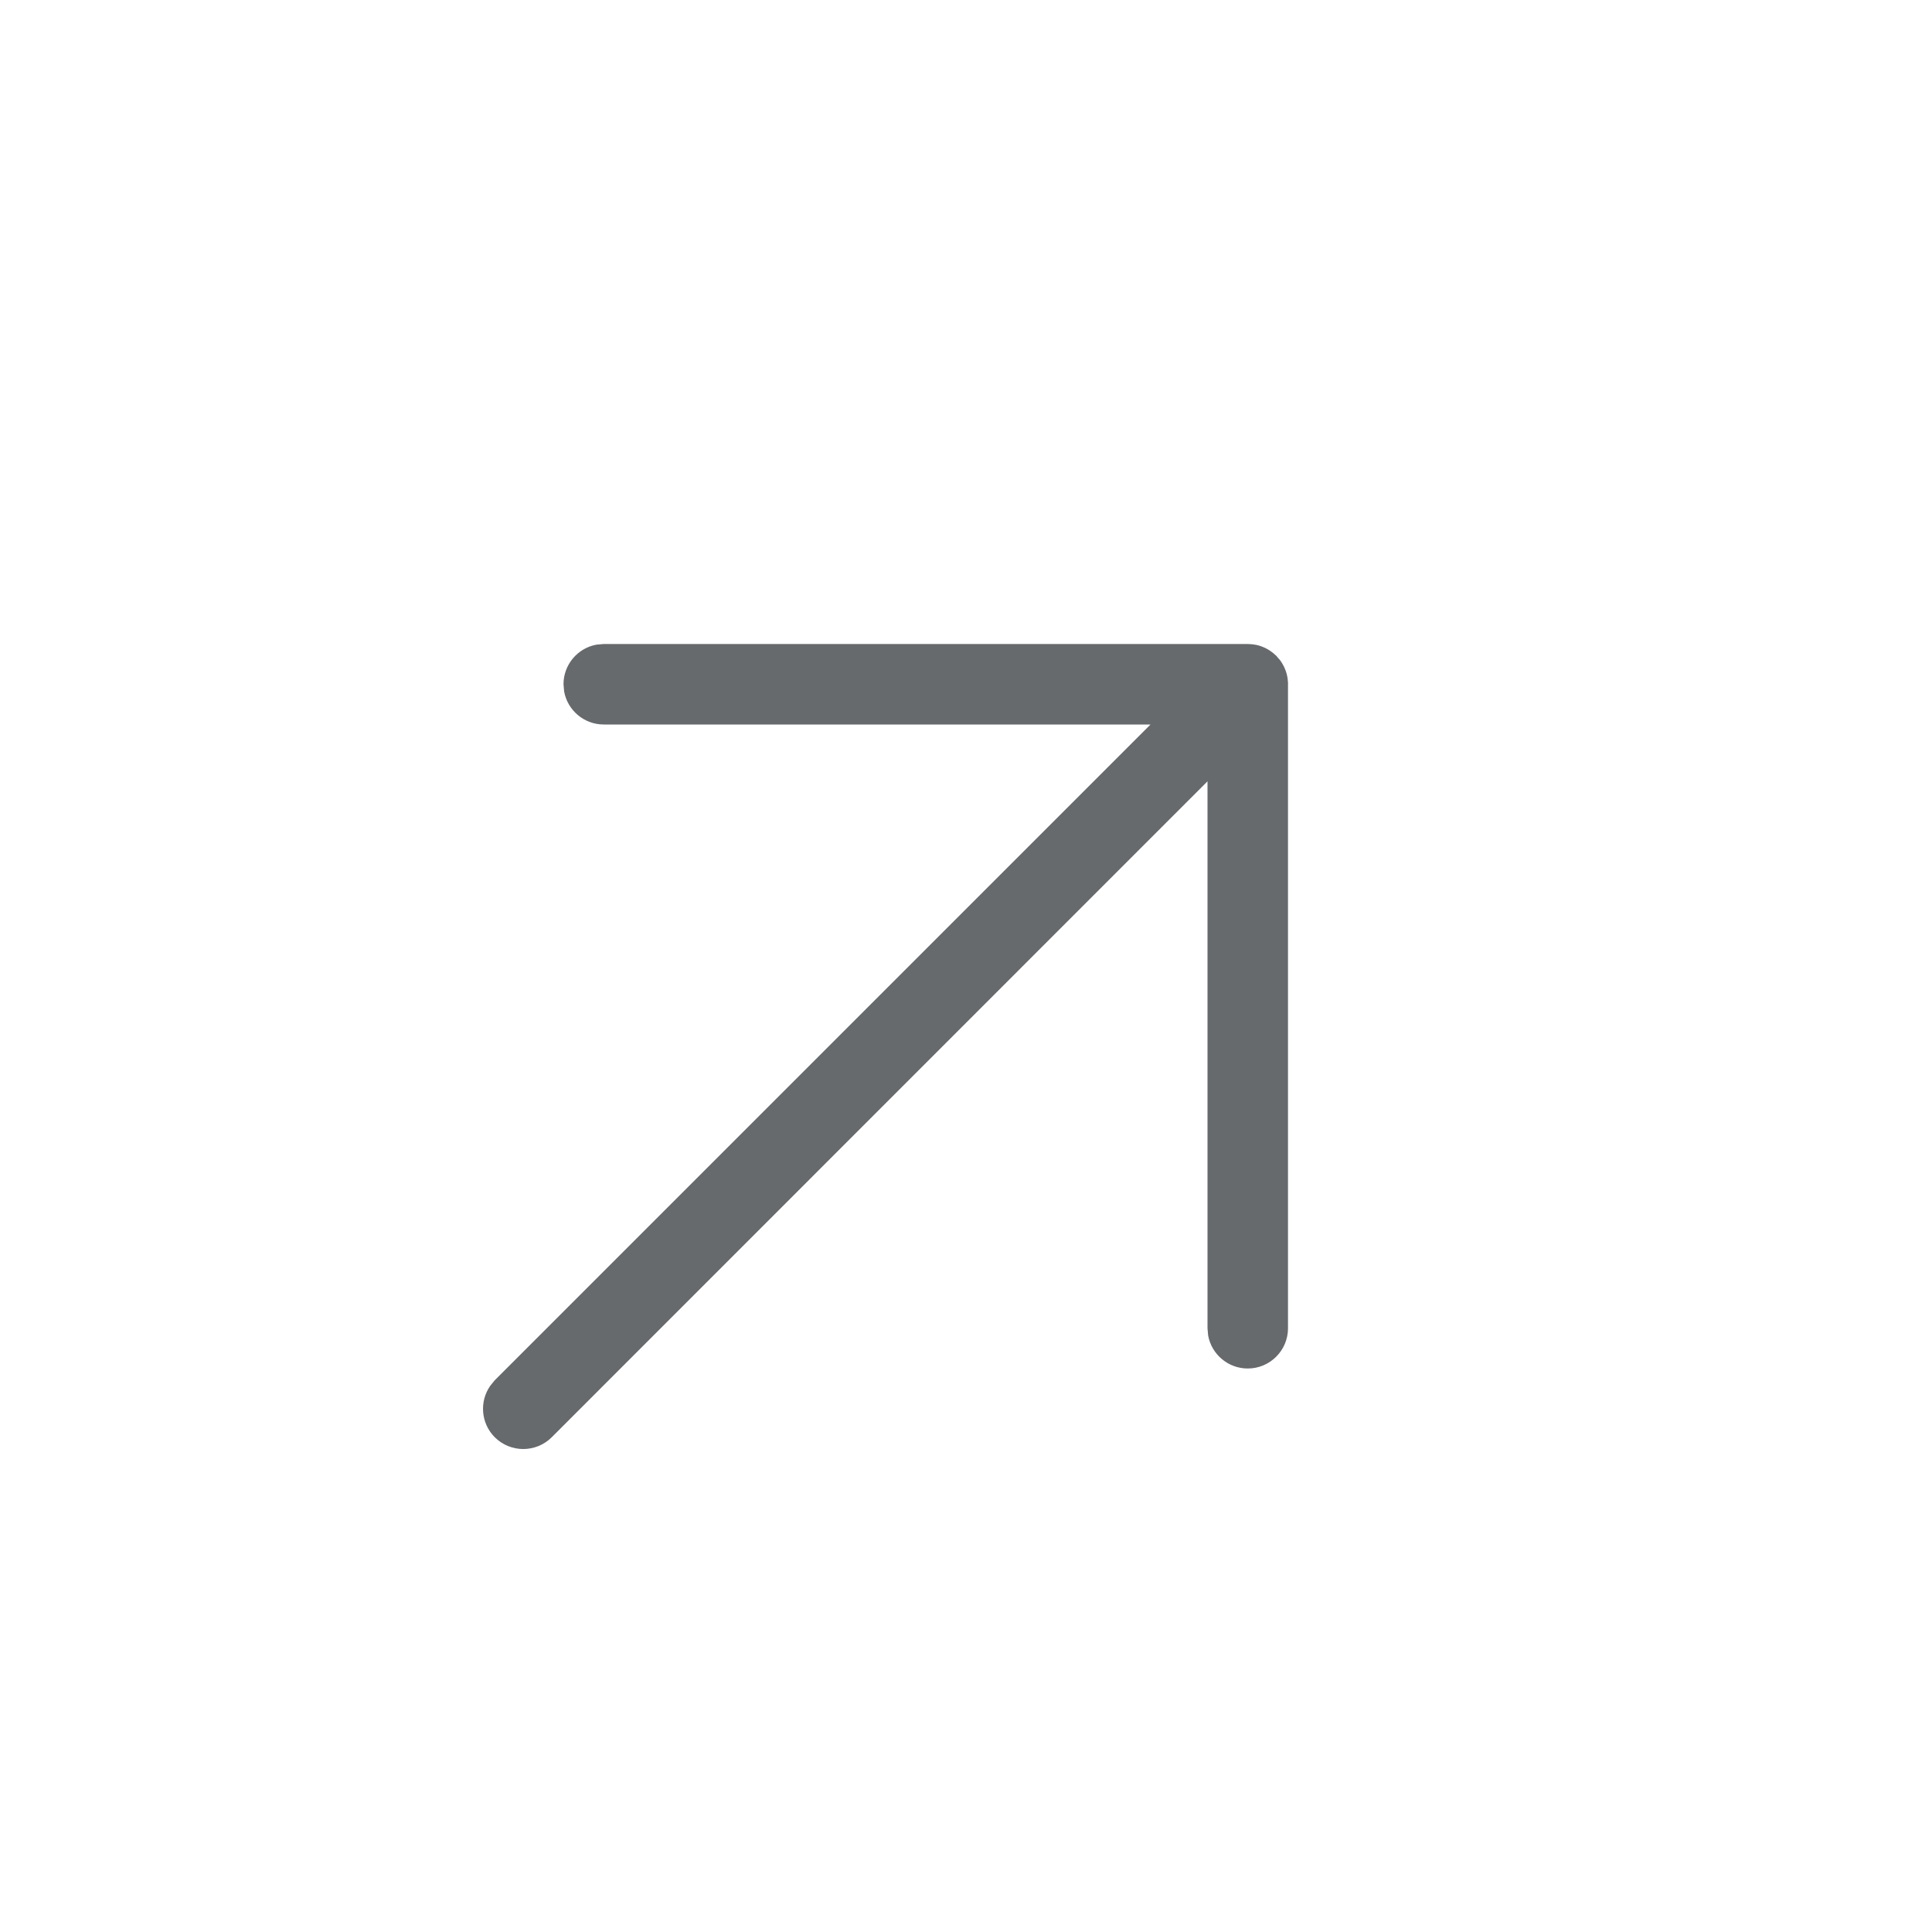
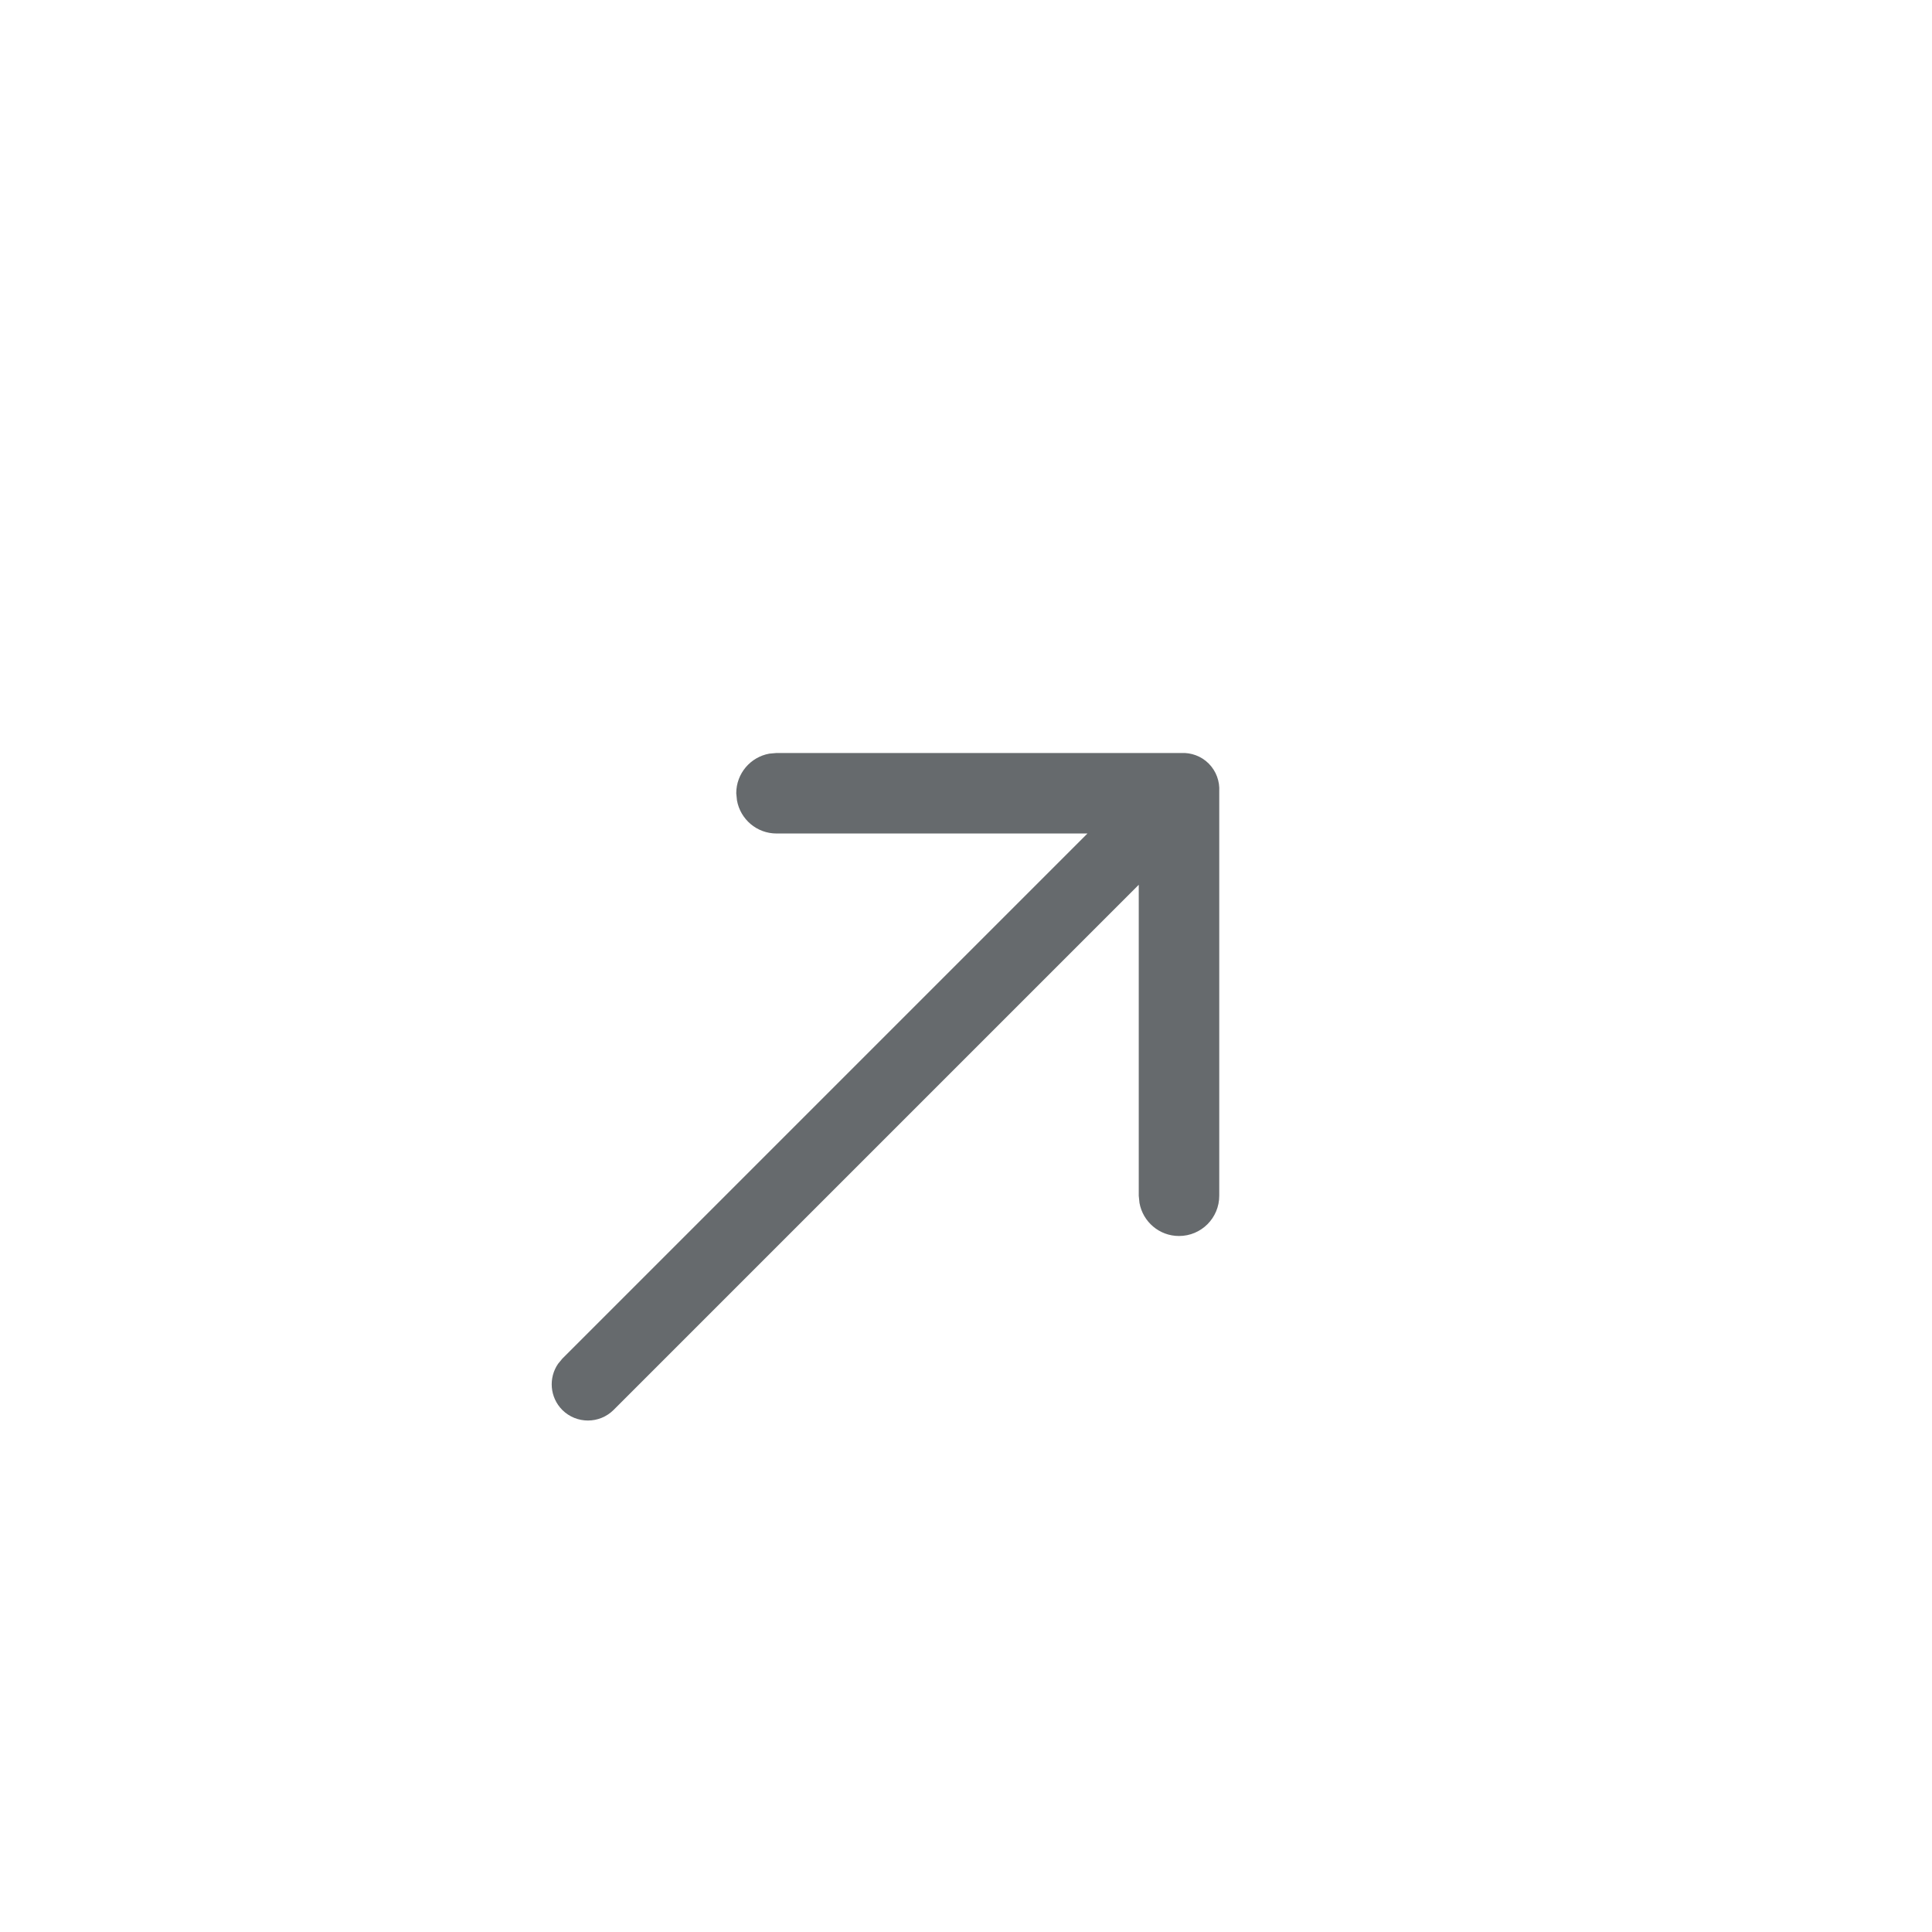
<svg xmlns="http://www.w3.org/2000/svg" width="24" height="24" viewBox="0 0 24 24">
-   <path fill="#666A6D" fill-rule="evenodd" d="M15.5,8 L15.512,8 C15.532,8.001 15.553,8.002 15.574,8.005 L15.5,8 C15.536,8 15.571,8.004 15.605,8.011 C15.62,8.014 15.636,8.018 15.651,8.023 C15.665,8.028 15.678,8.032 15.691,8.038 C15.705,8.043 15.718,8.05 15.732,8.057 C15.744,8.063 15.756,8.07 15.767,8.077 C15.779,8.085 15.791,8.093 15.802,8.102 C15.816,8.112 15.829,8.123 15.841,8.135 C15.845,8.138 15.849,8.142 15.854,8.146 L15.865,8.159 C15.877,8.171 15.888,8.184 15.898,8.198 L15.854,8.146 C15.88,8.173 15.904,8.202 15.923,8.233 C15.93,8.244 15.937,8.256 15.943,8.268 C15.95,8.282 15.957,8.295 15.962,8.309 C15.968,8.322 15.972,8.335 15.977,8.349 C15.982,8.364 15.986,8.38 15.989,8.395 C15.99,8.4 15.991,8.405 15.992,8.41 L15.995,8.428 C15.997,8.445 15.999,8.463 16,8.48 L16,8.5 L16,16.5 C16,16.776 15.776,17 15.5,17 C15.255,17 15.05,16.823 15.008,16.59 L15,16.5 L15,9.706 L6.854,17.854 C6.658,18.049 6.342,18.049 6.146,17.854 C5.973,17.68 5.954,17.411 6.089,17.216 L6.146,17.146 L14.292,9 L7.5,9 C7.255,9 7.05,8.823 7.008,8.59 L7,8.5 C7,8.255 7.177,8.05 7.41,8.008 L7.5,8 L15.5,8 Z" />
+   <path fill="#666A6D" fill-rule="evenodd" d="M14.646,9.354 L14.672,9.354 C14.795,9.348 14.921,9.391 15.015,9.485 C15.109,9.58 15.153,9.706 15.146,9.83 L15.146,9.854 L15.146,14.854 C15.146,15.13 14.923,15.354 14.646,15.354 C14.401,15.354 14.197,15.177 14.155,14.943 L14.146,14.854 L14.146,10.991 L7.622,17.515 C7.446,17.69 7.161,17.69 6.985,17.515 C6.829,17.358 6.812,17.116 6.933,16.941 L6.985,16.878 L13.509,10.354 L9.646,10.354 C9.401,10.354 9.197,10.177 9.155,9.943 L9.146,9.854 C9.146,9.608 9.323,9.404 9.557,9.362 L9.646,9.354 L14.646,9.354 Z" />
</svg>
